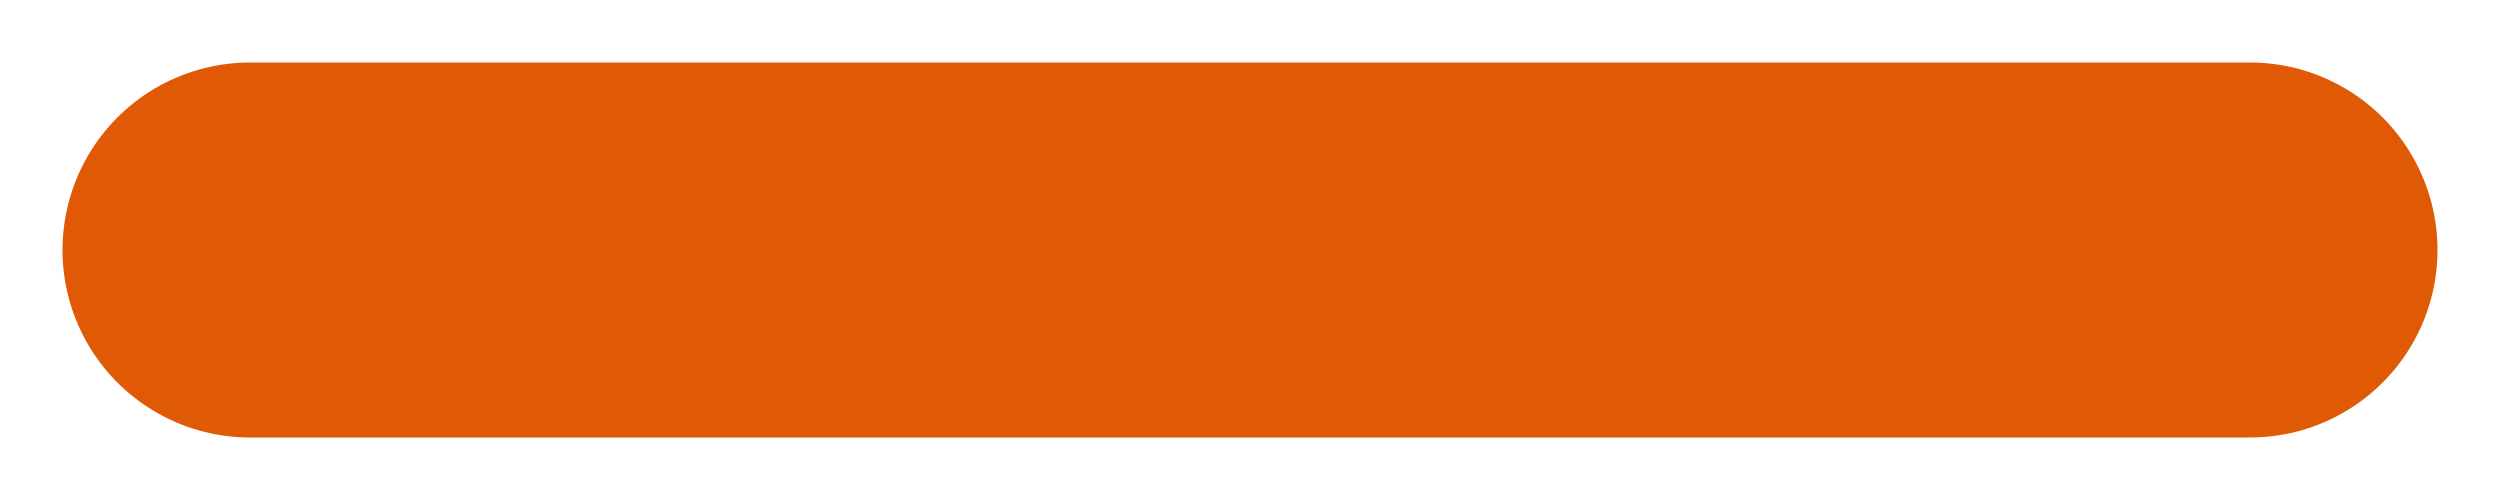
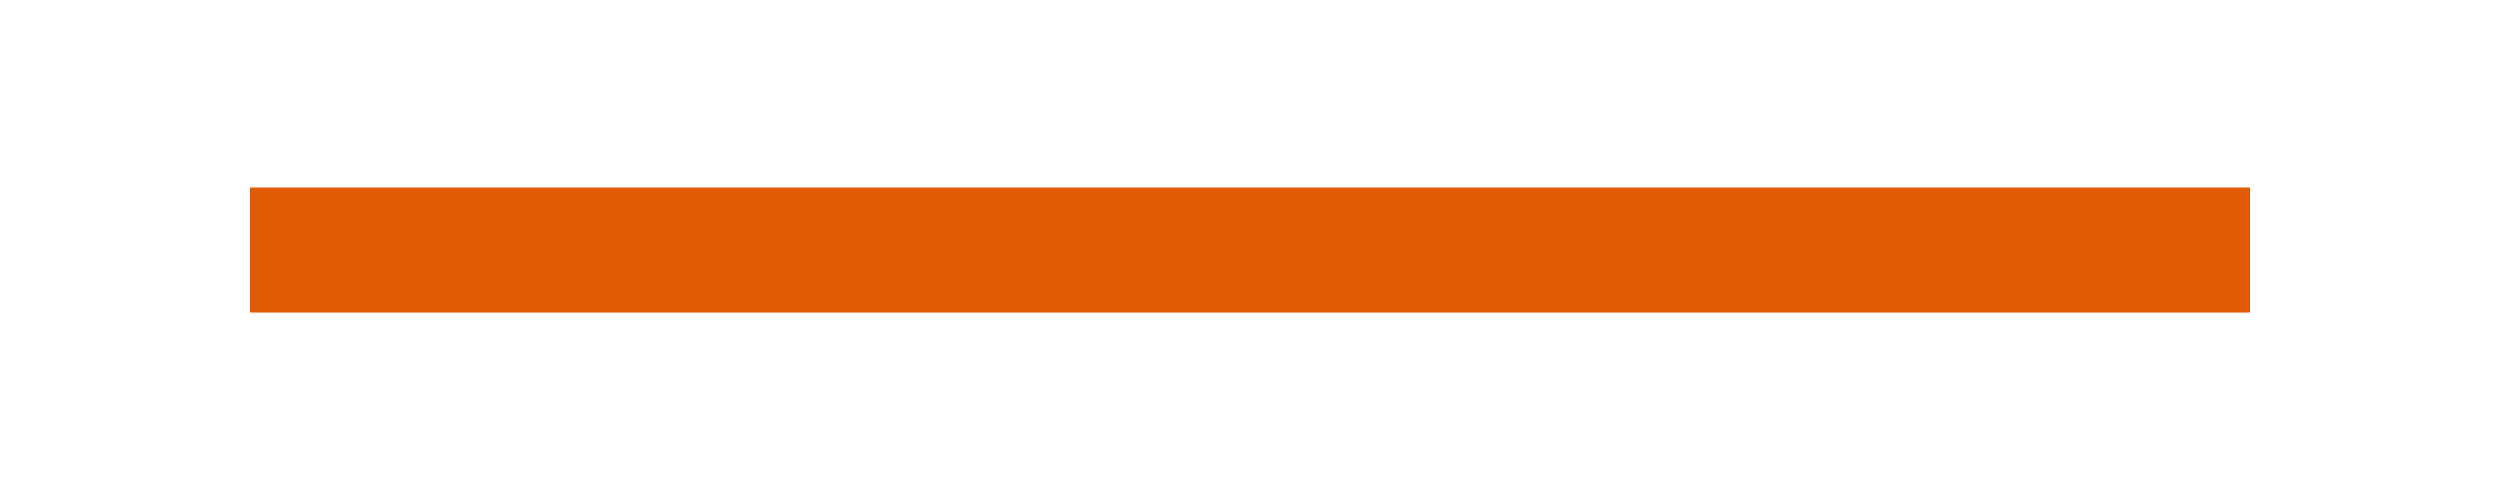
<svg xmlns="http://www.w3.org/2000/svg" width="20" height="4" viewBox="0 0 20 4" fill="none">
-   <path d="M2 2H18" stroke="#E05905" stroke-width="3" stroke-linecap="round" stroke-linejoin="round" />
+   <path d="M2 2H18" stroke="#E05905" strokeWidth="3" strokeLinecap="round" stroke-linejoin="round" />
</svg>
